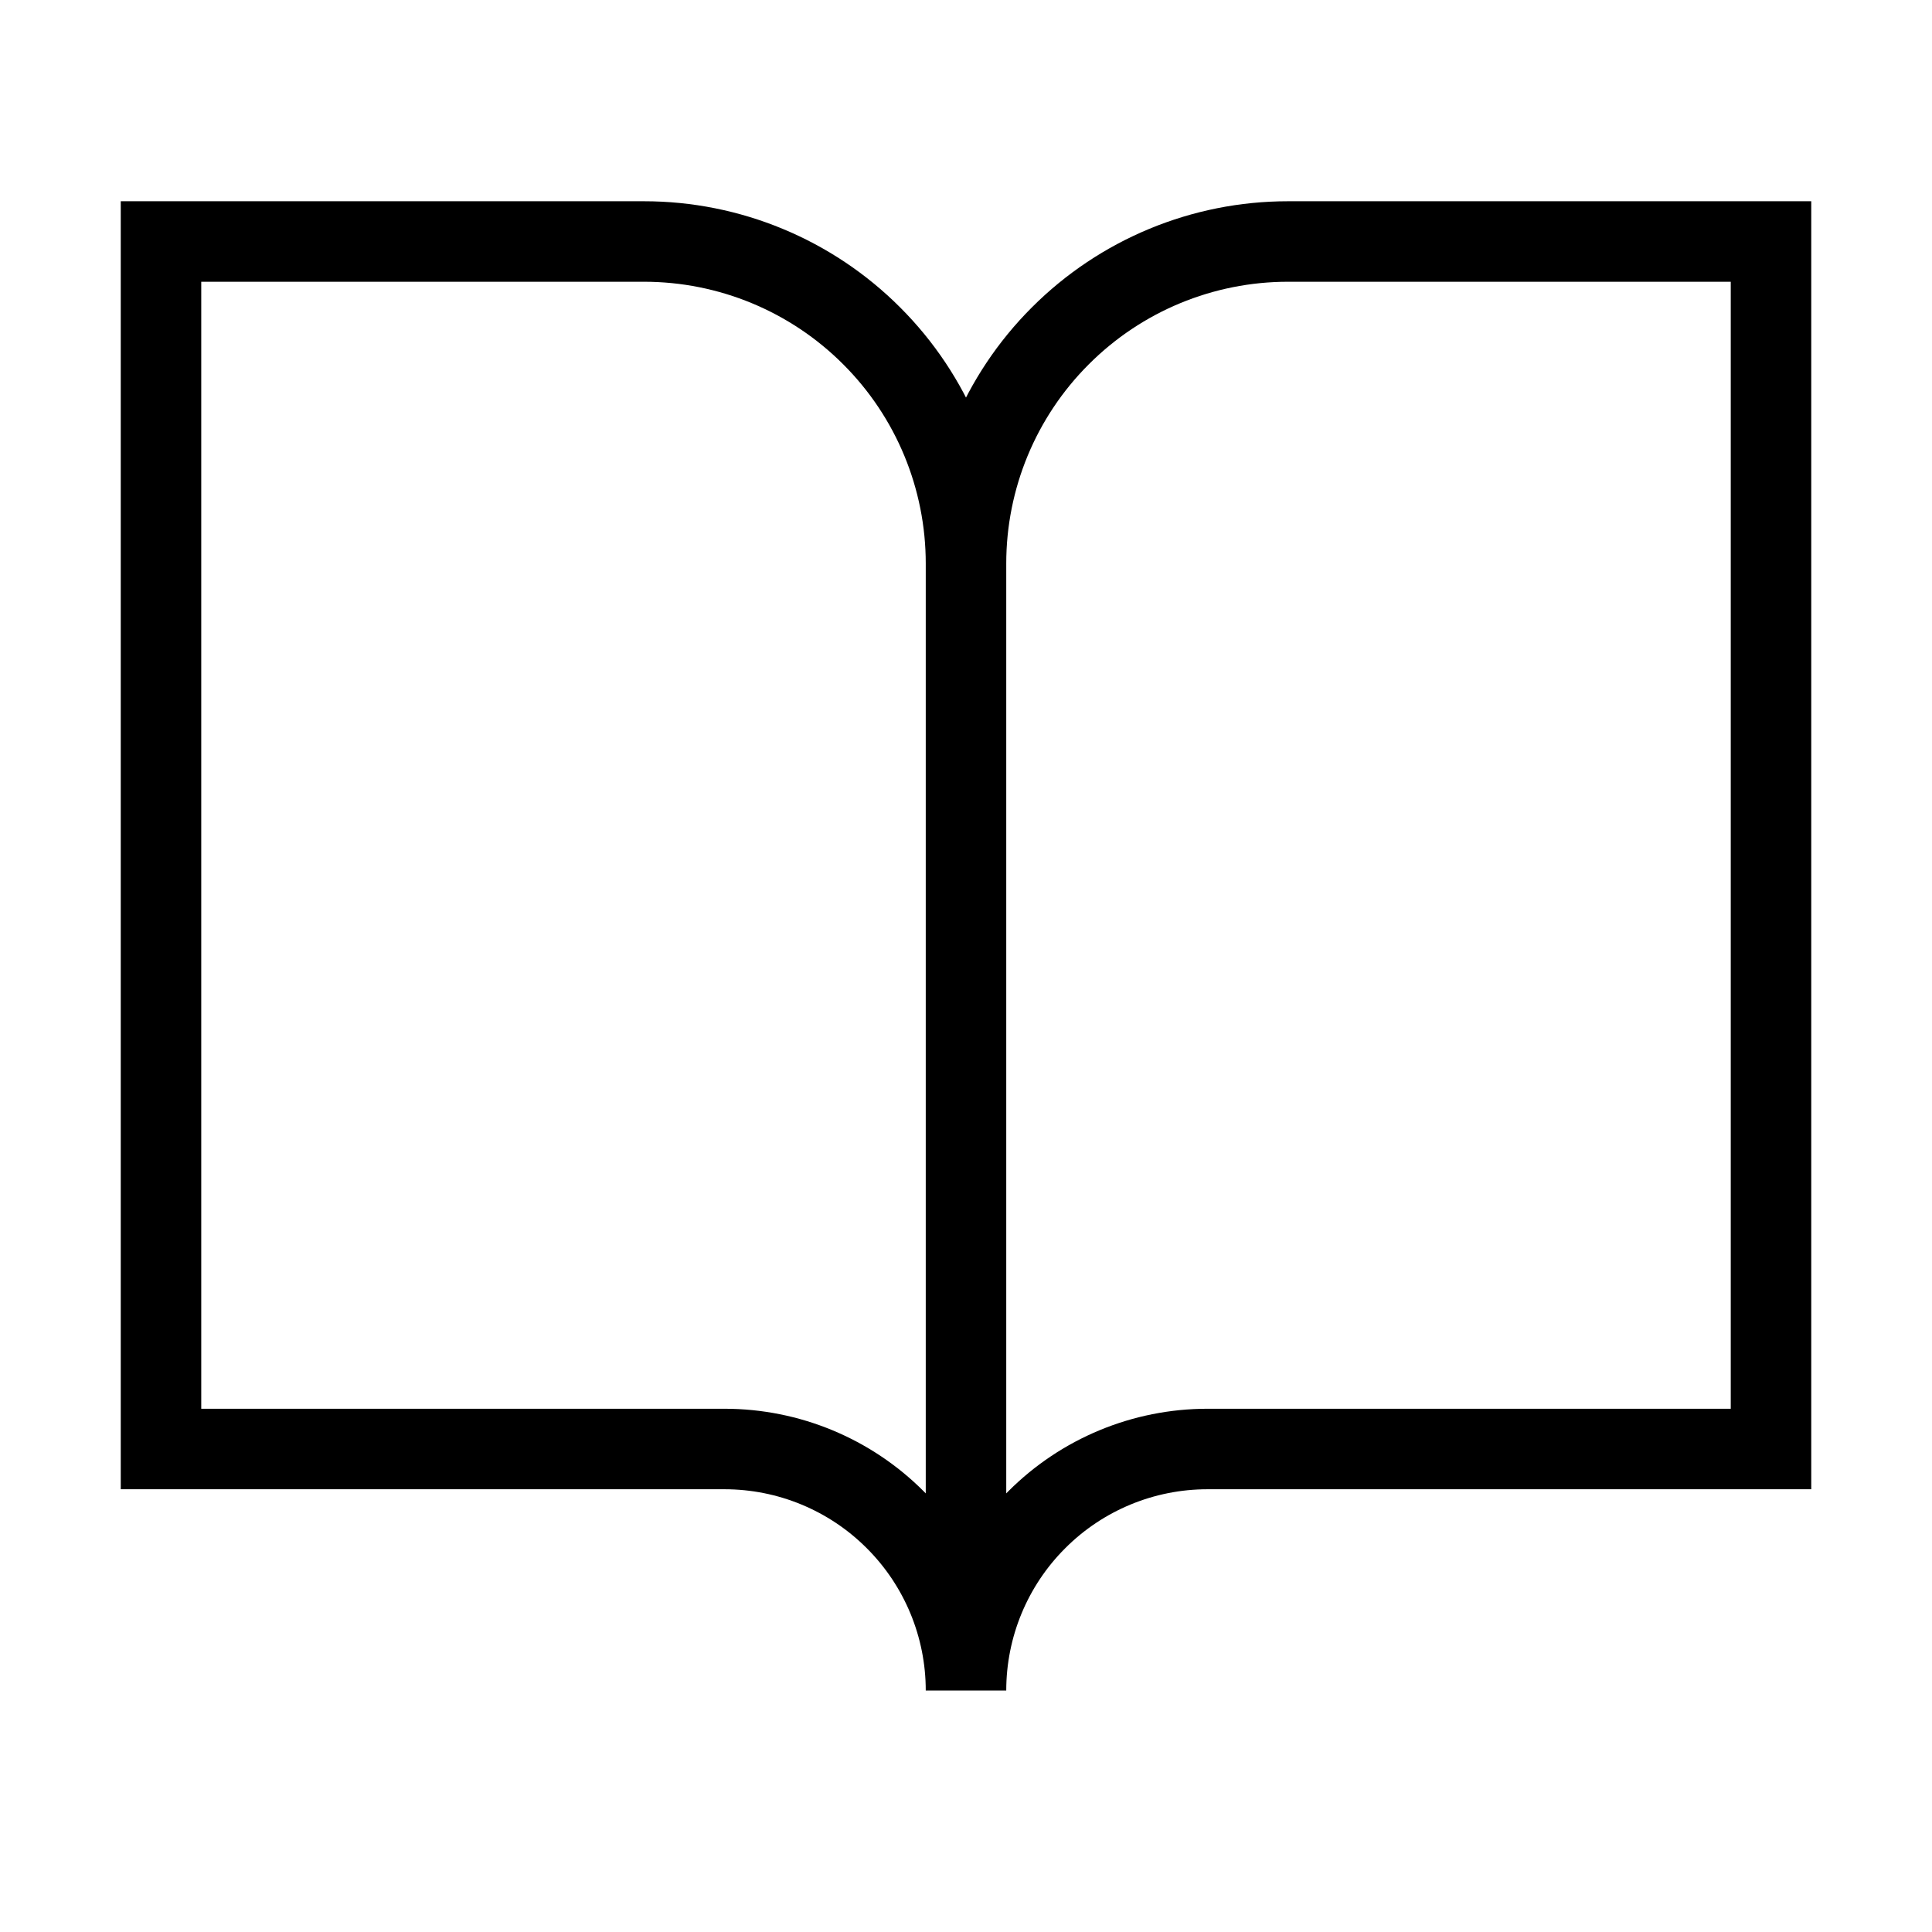
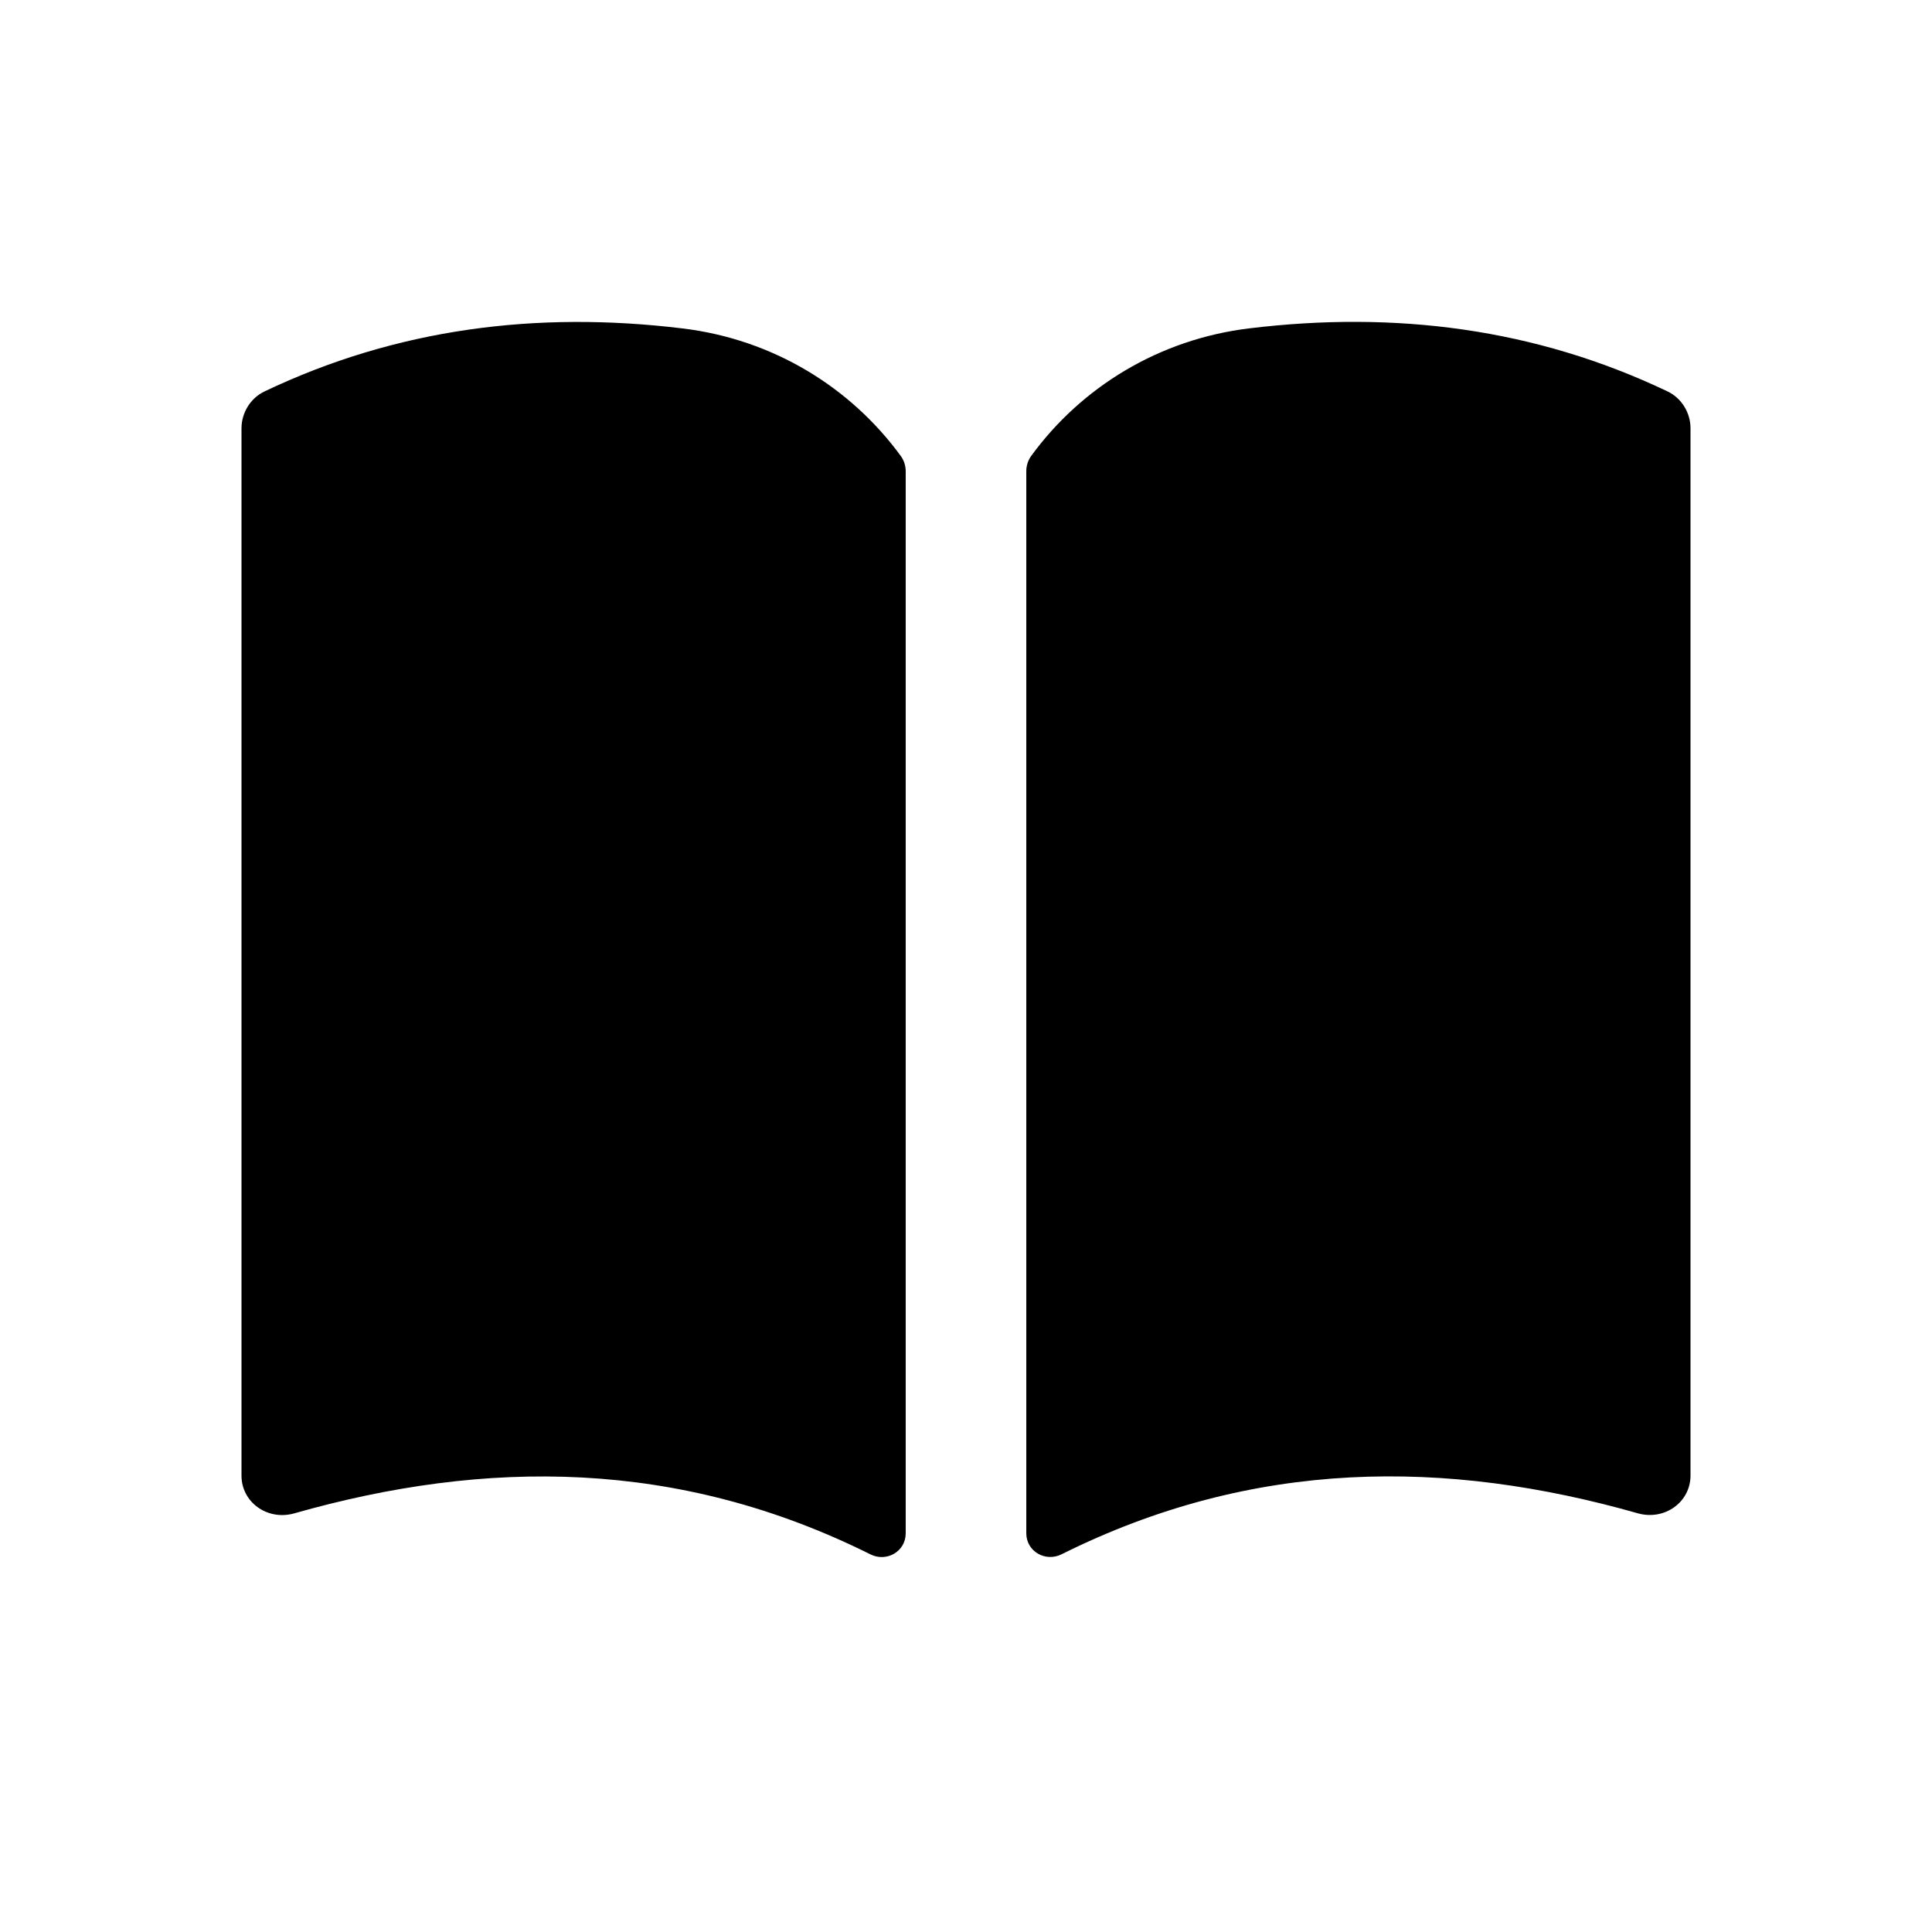
<svg xmlns="http://www.w3.org/2000/svg" width="24" height="24" viewBox="0 0 24 24" fill="none">
-   <path d="M12 7C12 5.939 11.579 4.922 10.828 4.172C10.078 3.421 9.061 3 8 3H2V18H9C9.796 18 10.559 18.316 11.121 18.879C11.684 19.441 12 20.204 12 21M12 7V21M12 7C12 5.939 12.421 4.922 13.172 4.172C13.922 3.421 14.939 3 16 3H22V18H15C14.204 18 13.441 18.316 12.879 18.879C12.316 19.441 12 20.204 12 21" stroke="currentColor" />
+   <path d="M21 5.32V18.33C21 18.66 20.68 18.89 20.35 18.8C17.966 18.121 15.573 18.118 13.187 19.308C12.986 19.408 12.749 19.272 12.749 19.047V5.853C12.749 5.786 12.77 5.719 12.809 5.665C13.432 4.81 14.396 4.215 15.519 4.079C17.331 3.859 19.073 4.079 20.714 4.862C20.889 4.945 21 5.127 21 5.32ZM8.48 4.08C6.668 3.86 4.926 4.08 3.285 4.863C3.111 4.946 3 5.128 3 5.321V18.331C3 18.661 3.32 18.891 3.65 18.801C6.034 18.122 8.427 18.119 10.813 19.309C11.014 19.409 11.251 19.273 11.251 19.048V5.854C11.251 5.787 11.23 5.72 11.191 5.666C10.567 4.811 9.604 4.216 8.48 4.08Z" fill="currentColor" />
</svg>
